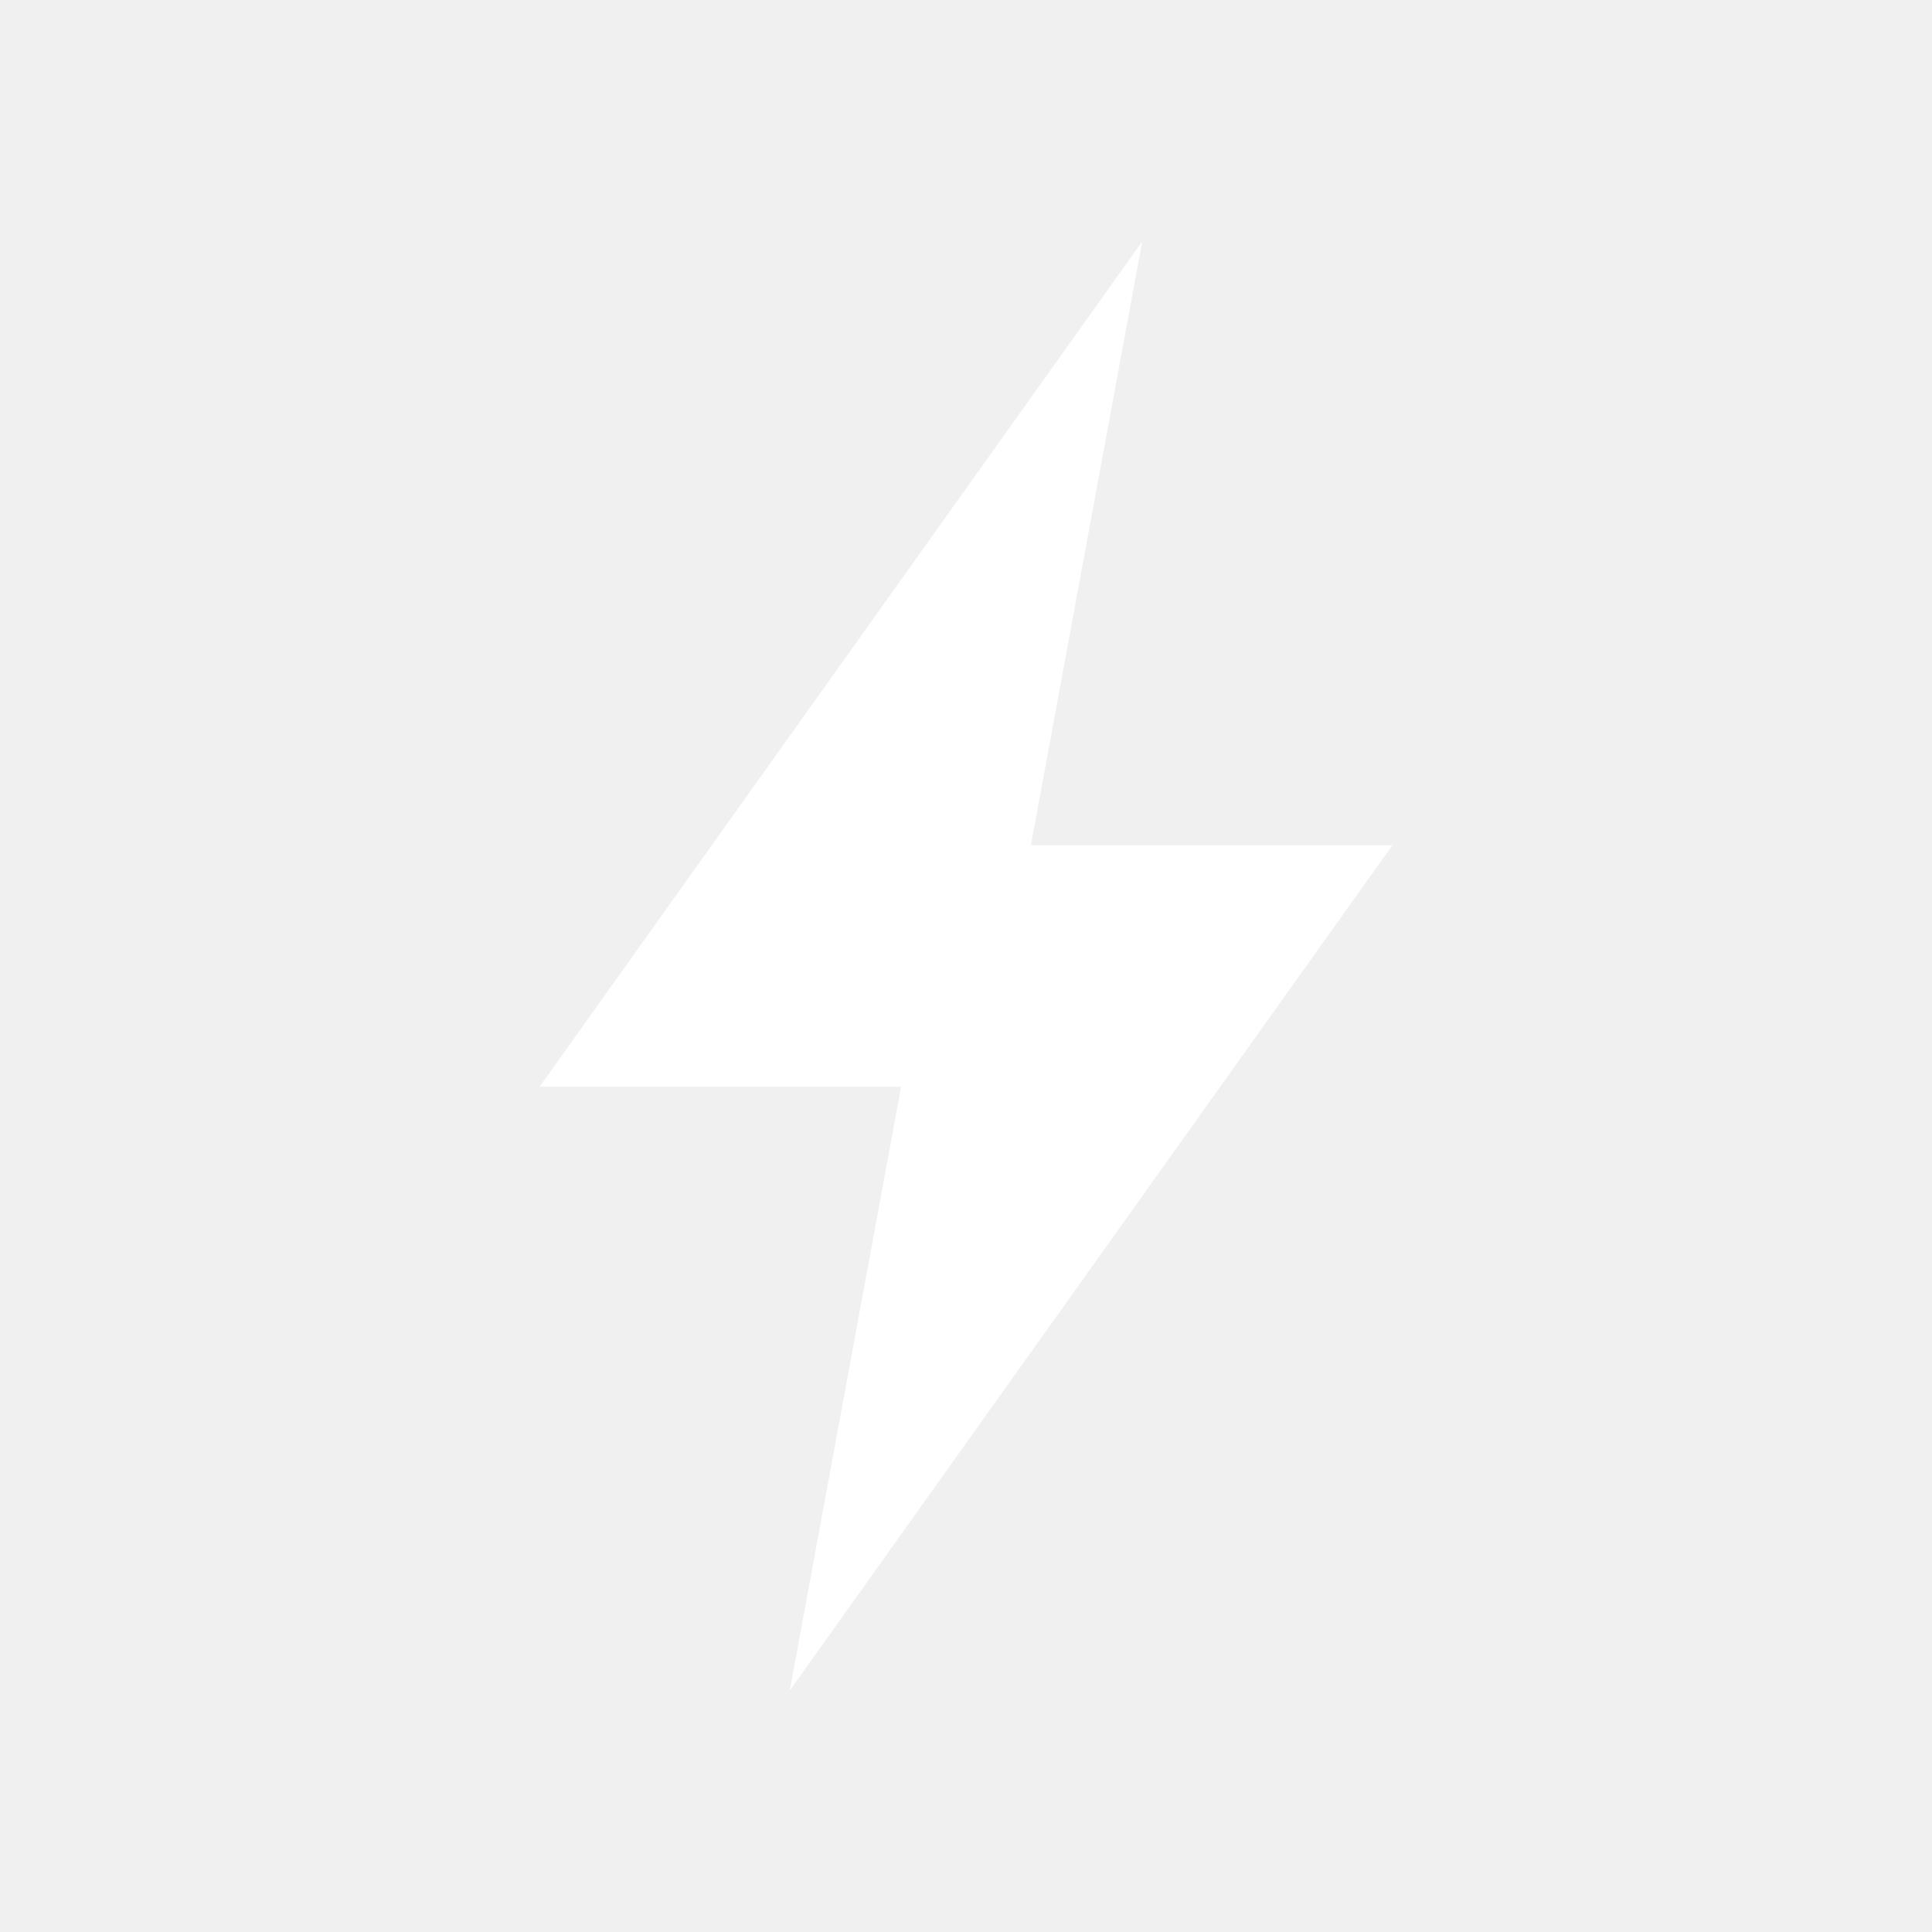
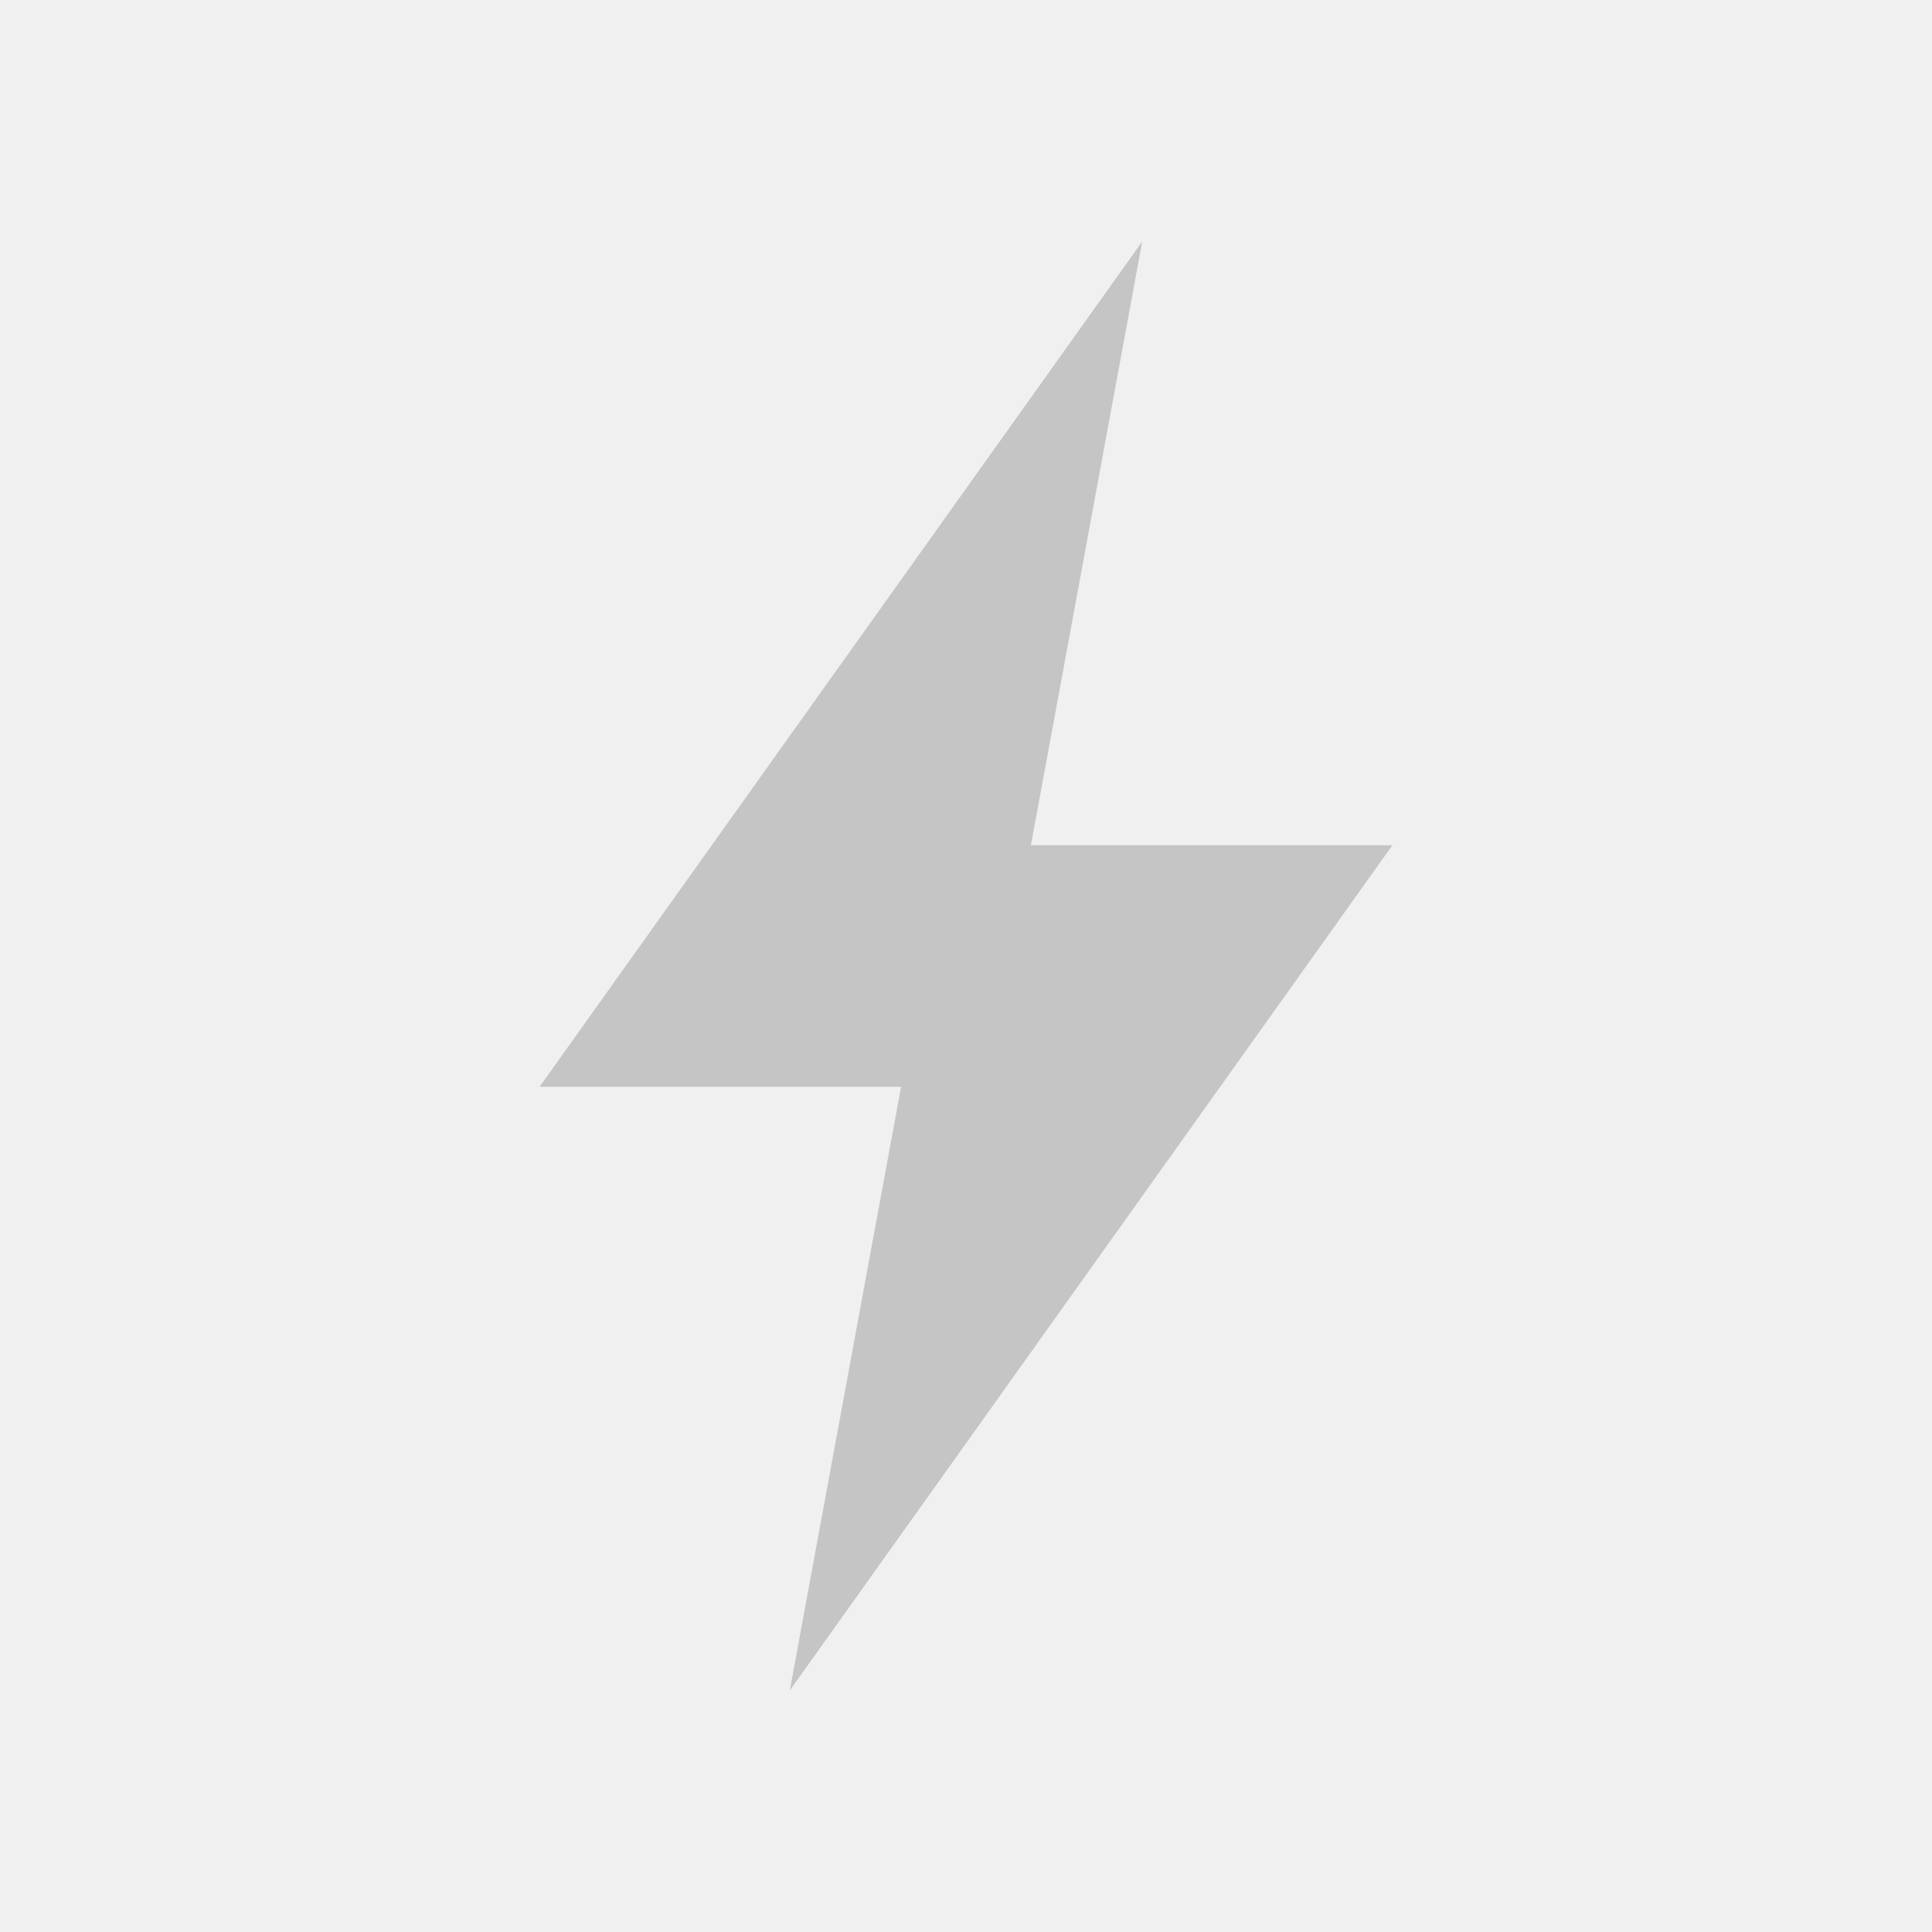
<svg xmlns="http://www.w3.org/2000/svg" height="512px" id="Layer_1" style="enable-background:new 0 0 512 512;" version="1.1" viewBox="0 0 512 512" width="512px" xml:space="preserve">
-   <g fill="#ffffff">
+   <g fill="#C5C5C5">
    <path d="M302.7,64L143,288h95.8l-29.5,160L369,224h-95.8L302.7,64L302.7,64z" />
  </g>
</svg>
